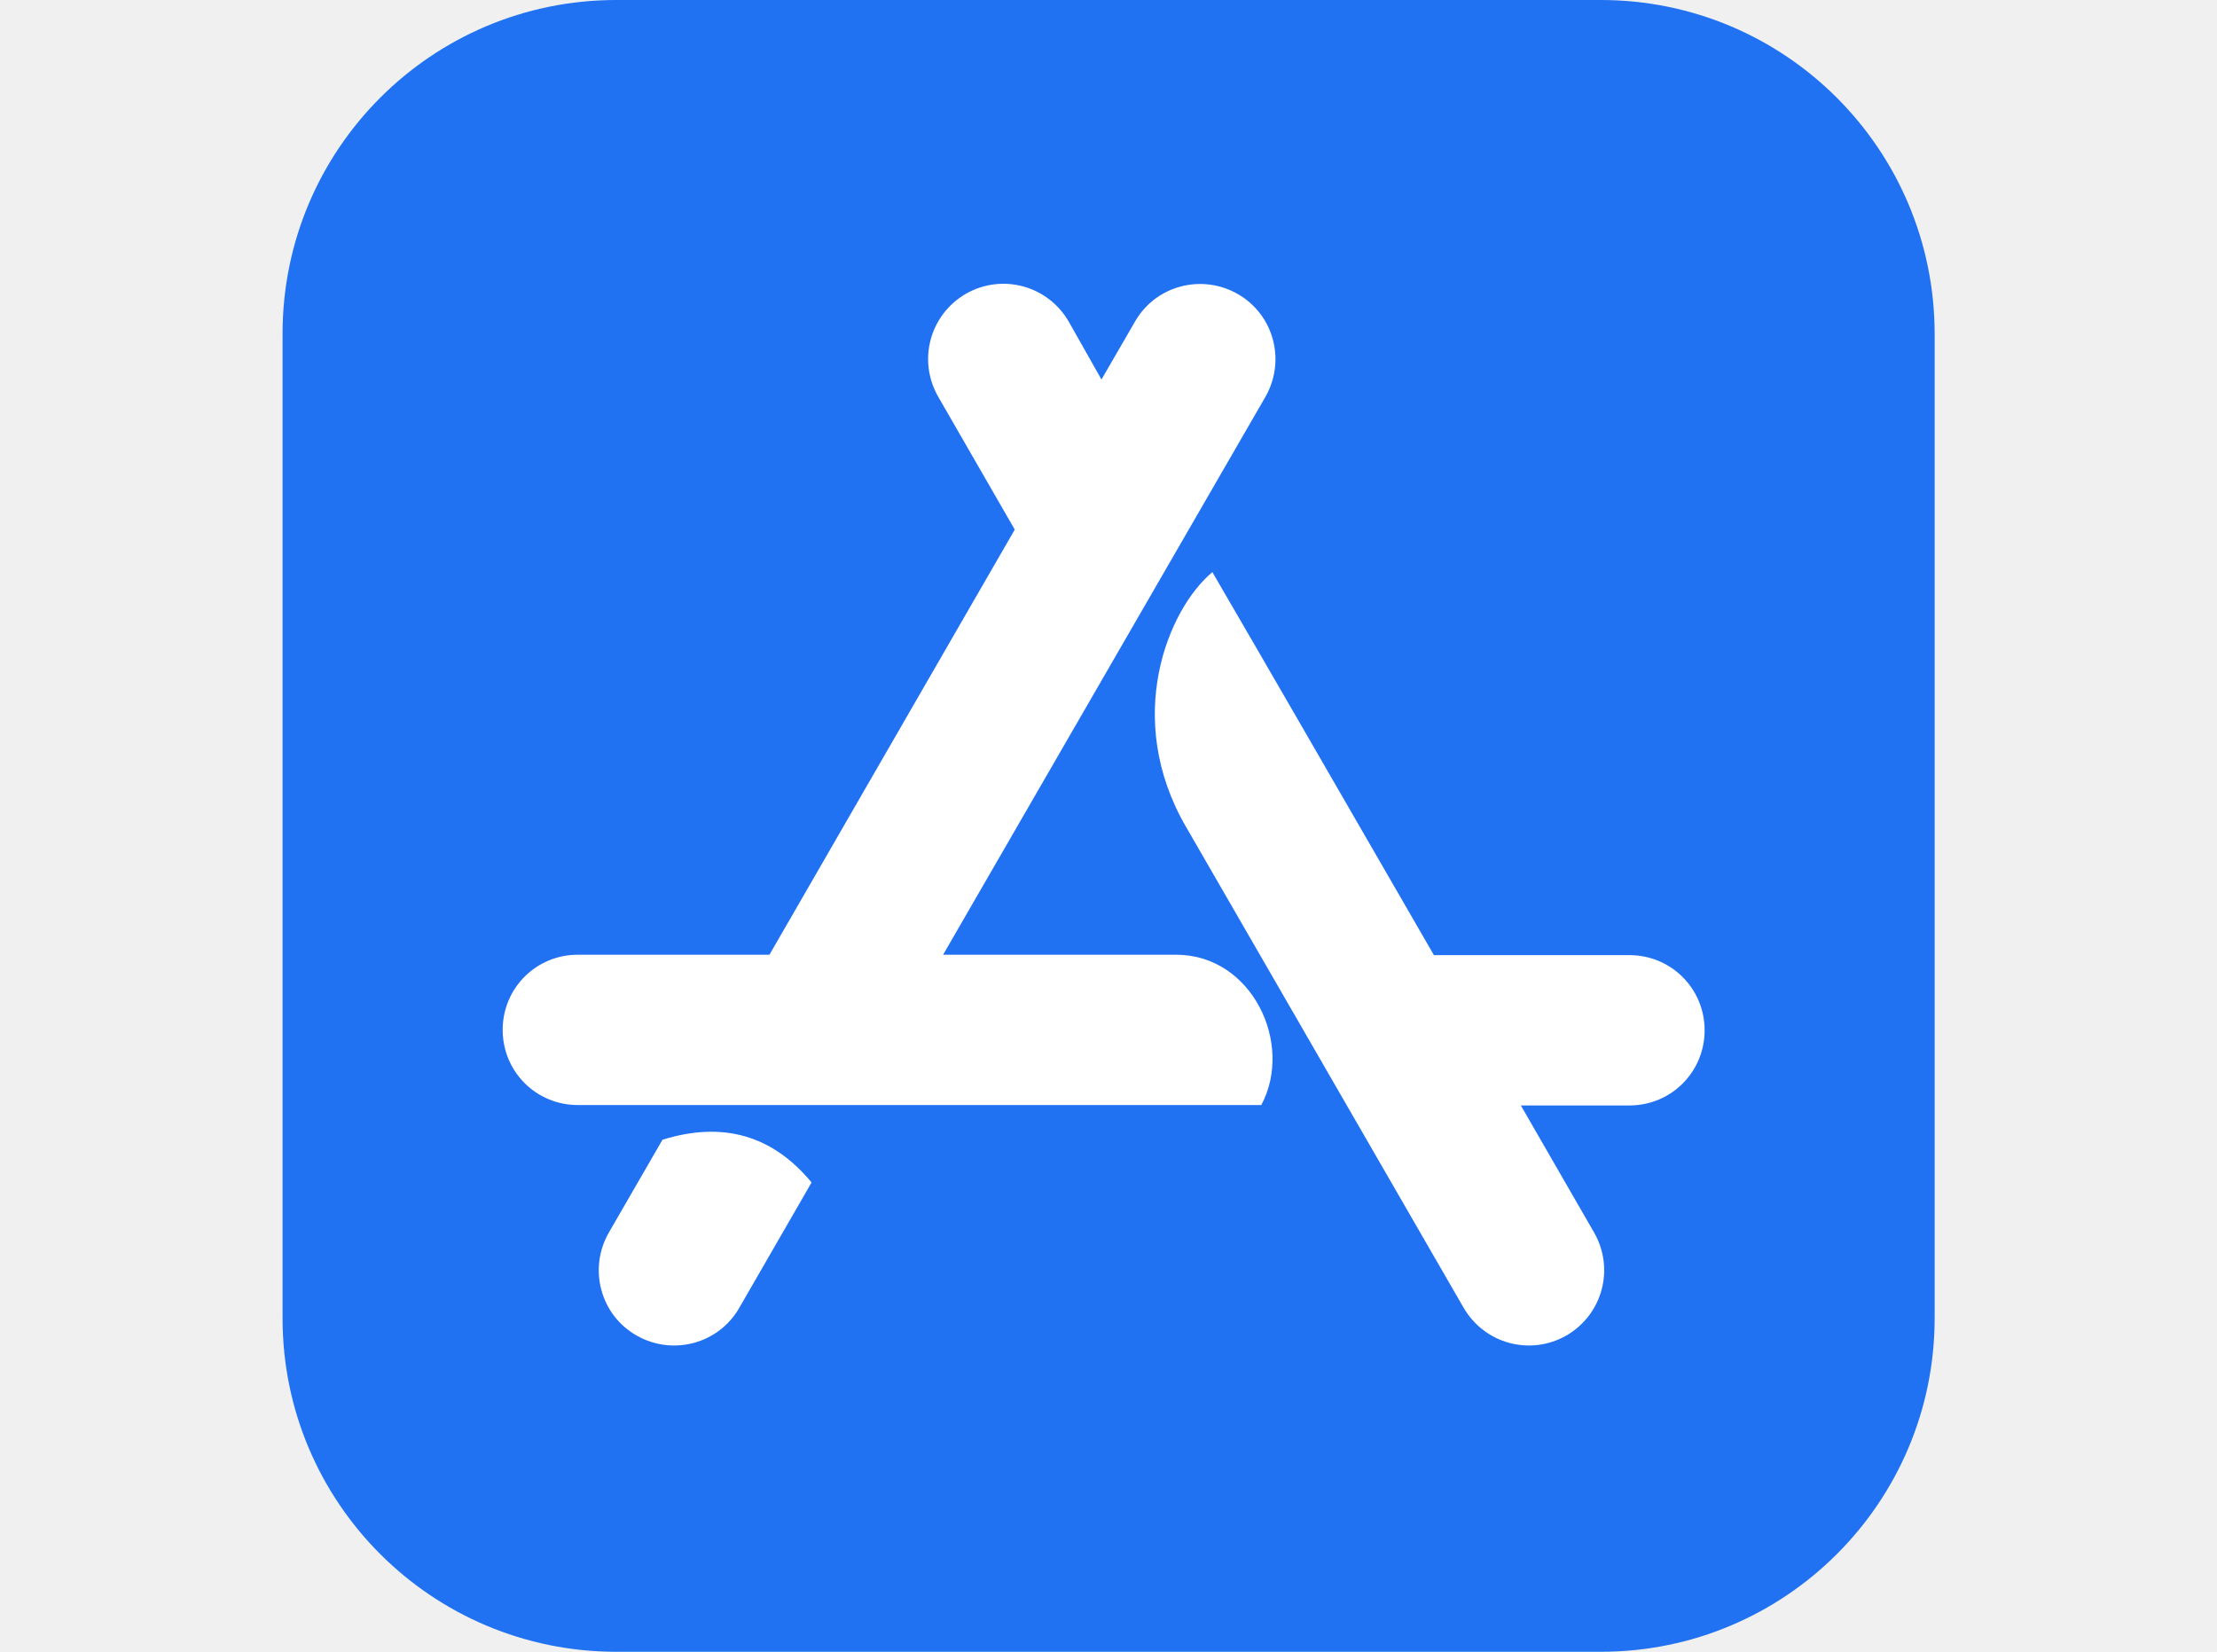
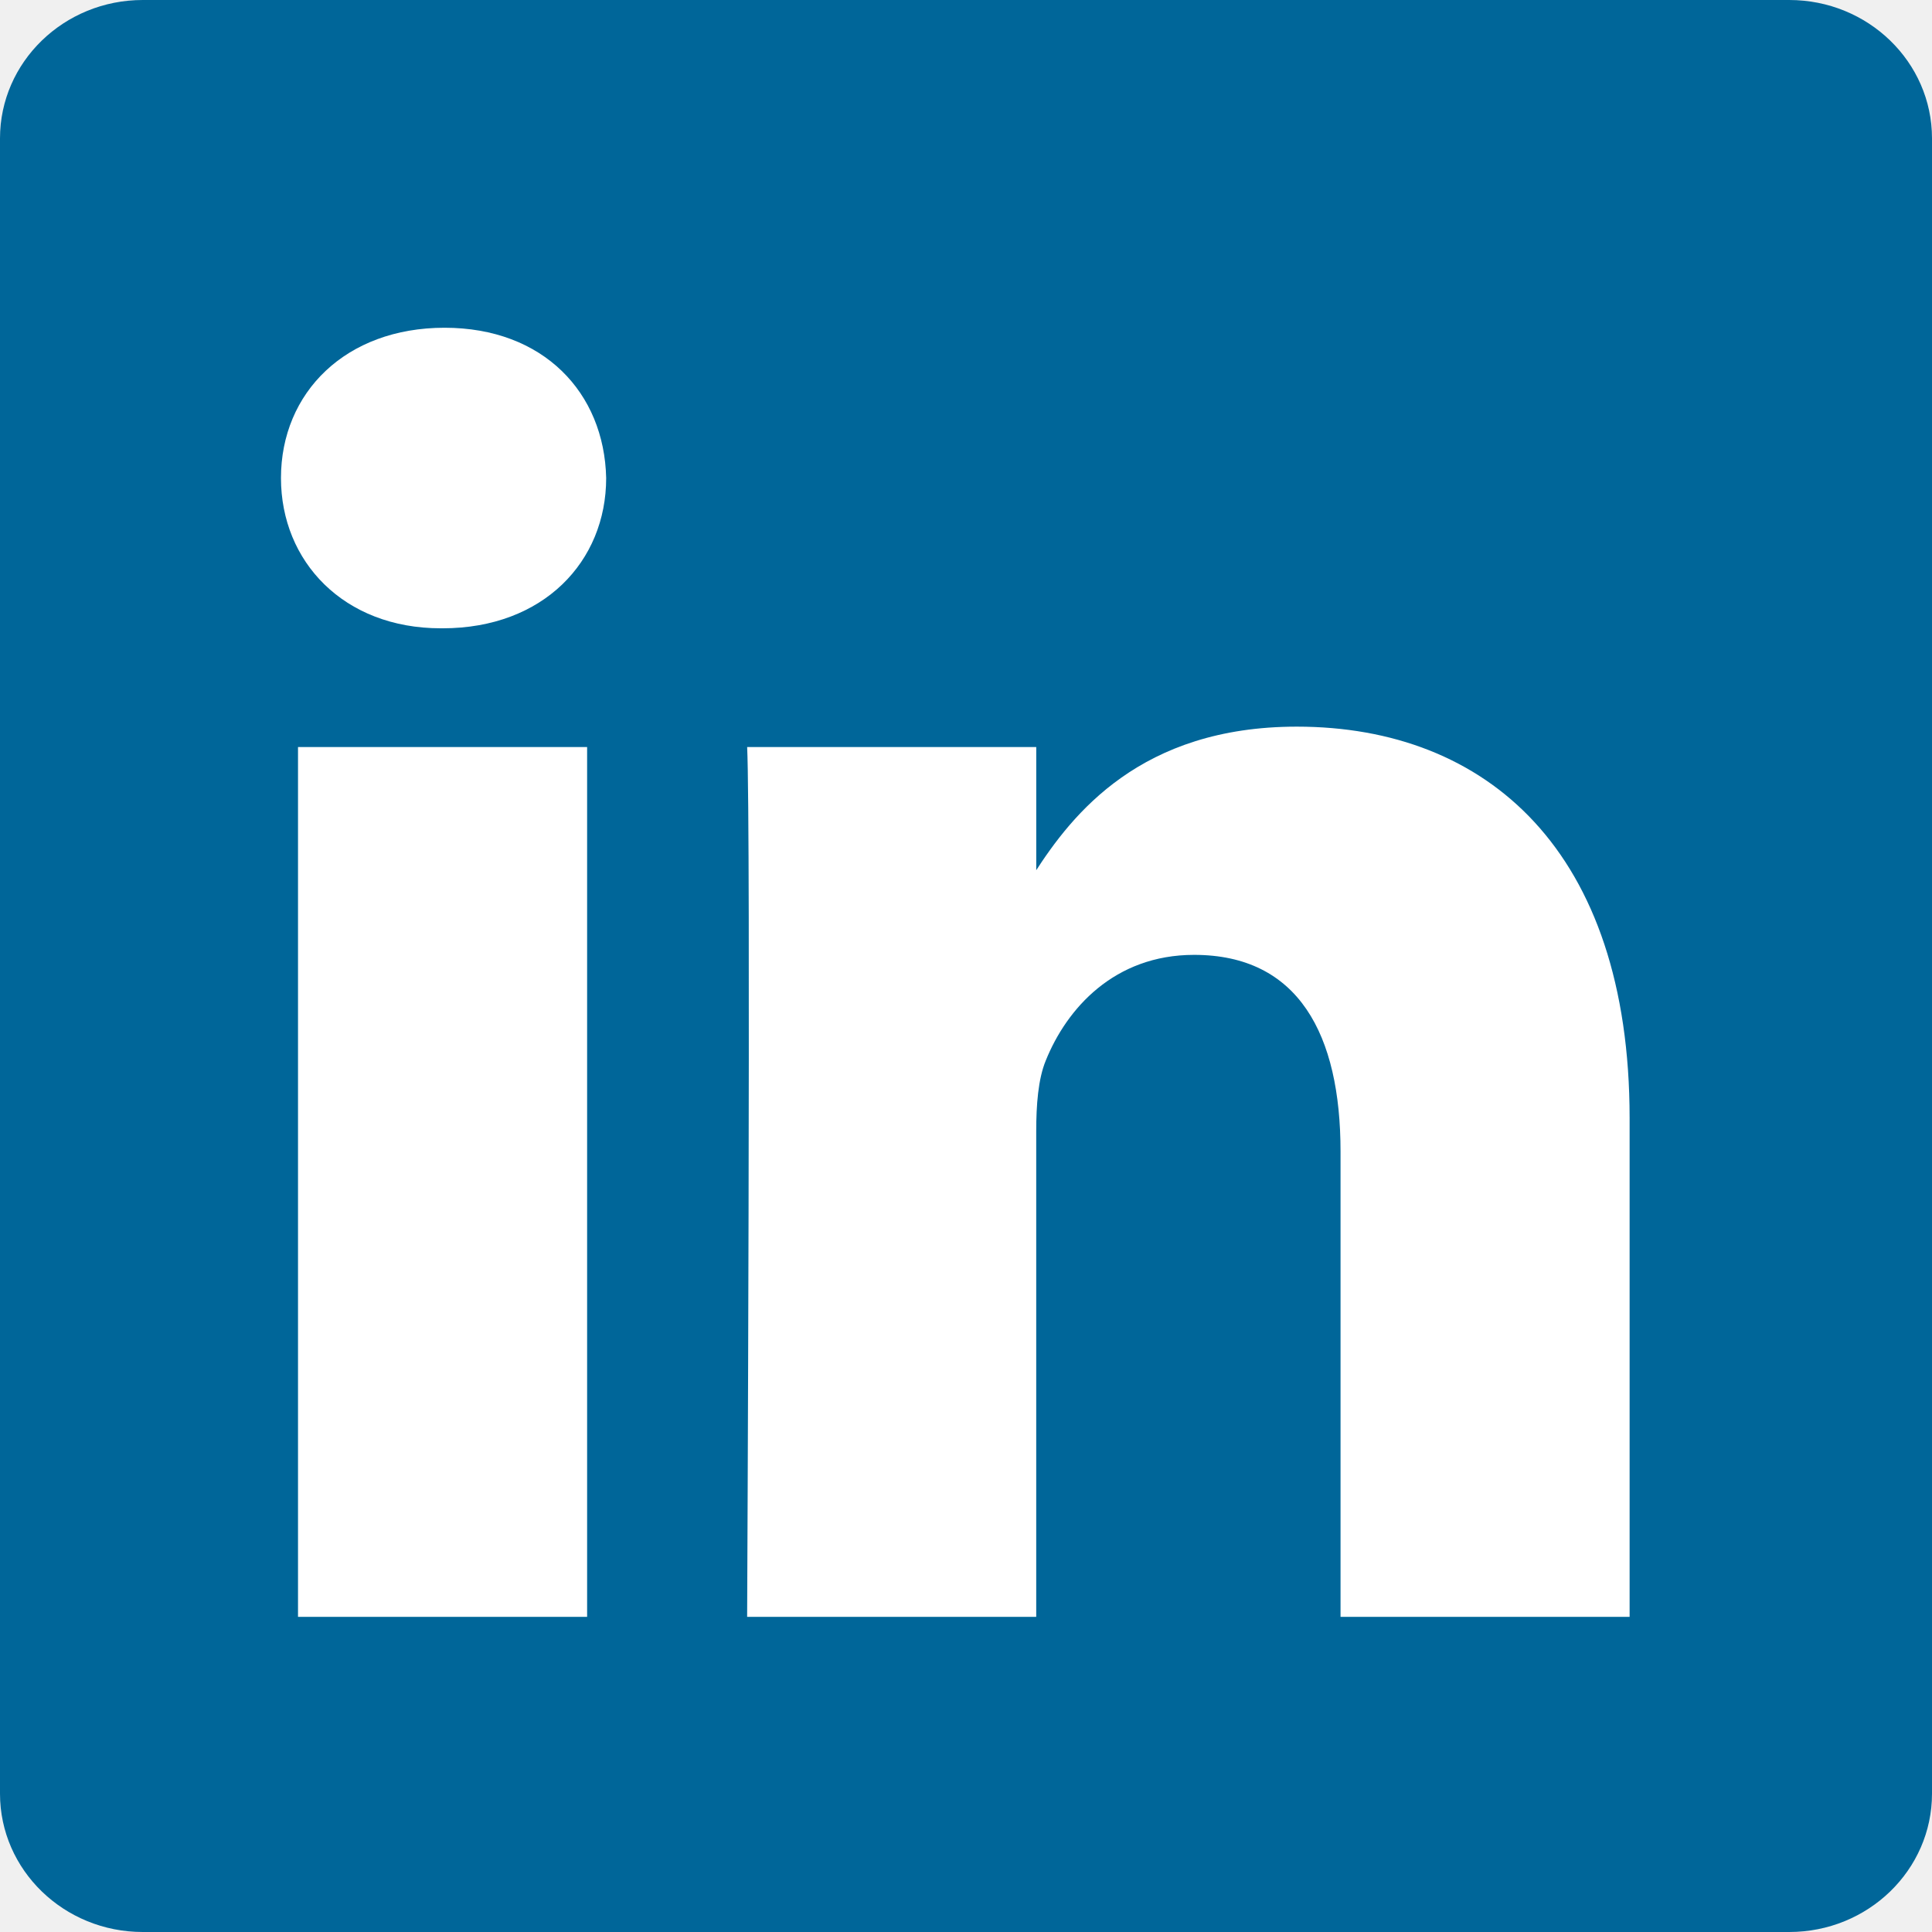
- <svg xmlns="http://www.w3.org/2000/svg" id="body_1" width="51" height="38">
-   <defs>
-     <linearGradient transform="matrix(1 0 -0 -1 0 798.7717)" id="1" x1="400.05" y1="798.772" x2="400.05" y2="-1.228">
-       <stop stop-color="#18BFFB" offset="0%" />
-       <stop stop-color="#2072F3" offset="100%" />
-     </linearGradient>
-   </defs>
-   <g transform="matrix(0.0475 0 0 0.0475 6.5 -0)">
-     <path d="M638.4 0L161.6 0C 72.3 0 0 72.3 0 161.6L0 161.6L0 638.5C 0 727.7 72.3 800 161.6 800L161.6 800L638.5 800C 727.7 800 800.1 727.7 800.1 638.4L800.1 638.4L800.1 161.6C 800 72.3 727.7 0 638.4 0z" stroke="none" fill="url(#1)" />
-     <path d="M396.6 183.8L412.8 155.8C 422.8 138.3 445.1 132.4 462.6 142.4C 480.1 152.4 486 174.7 476 192.2L476 192.2L319.9 462.4L432.8 462.4C 469.4 462.4 489.9 505.4 474 535.2L474 535.2L143 535.2C 122.8 535.2 106.6 519 106.6 498.8C 106.6 478.6 122.8 462.4 143 462.4L143 462.4L235.8 462.4L354.6 256.5L317.5 192.1C 307.5 174.6 313.4 152.5 330.9 142.3C 348.4 132.3 370.5 138.2 380.7 155.7L380.7 155.7L396.6 183.8zM256.2 572.7L221.2 633.4C 211.2 650.9 188.9 656.8 171.4 646.8C 153.9 636.8 148 614.5 158 597L158 597L184 552C 213.4 542.9 237.3 549.9 256.2 572.7zM557.6 462.6L652.3 462.6C 672.5 462.6 688.7 478.8 688.7 499C 688.7 519.2 672.5 535.4 652.3 535.4L652.3 535.4L599.7 535.4L635.2 597C 645.2 614.5 639.3 636.6 621.8 646.8C 604.3 656.8 582.2 650.9 572 633.4C 512.2 529.7 467.3 452.1 437.5 400.4C 407 347.8 428.8 295 450.3 277.1C 474.2 318.1 509.9 380 557.6 462.6z" stroke="none" fill="#FFFFFF" fill-rule="nonzero" />
+ <svg xmlns="http://www.w3.org/2000/svg" id="body_1" width="50" height="50">
+   <g transform="matrix(0.1953125 0 0 0.1953125 0 0)">
+     <g>
+       <path d="M0 18.338C 0 8.216 8.474 0 18.92 0L18.92 0L237.08 0C 247.53 0 256 8.216 256 18.338L256 18.338L256 237.665C 256 247.79 247.53 256 237.08 256L237.08 256L18.92 256C 8.475 256 0 247.791 0 237.668L0 237.668L0 18.335L0 18.338z" stroke="none" fill="#006699" fill-rule="nonzero" />
+       <path d="M77.796 214.238L77.796 98.986L39.488 98.986L39.488 214.238L77.8 214.238L77.796 214.238zM58.65 83.253C 72.006 83.253 80.321 74.403 80.321 63.343C 80.071 52.031 72.006 43.428 58.904 43.428C 45.793 43.428 37.23 52.031 37.23 63.342C 37.23 74.402 45.542 83.252 58.399 83.252L58.399 83.252L58.647 83.252zM99 214.238L137.305 214.238L137.305 149.883C 137.305 146.443 137.555 142.994 138.567 140.537C 141.335 133.652 147.638 126.525 158.223 126.525C 172.081 126.525 177.628 137.093 177.628 152.588L177.628 152.588L177.628 214.238L215.932 214.238L215.932 148.156C 215.932 112.757 197.036 96.284 171.833 96.284C 151.17 96.284 142.095 107.833 137.053 115.699L137.053 115.699L137.308 115.699L137.308 98.99L99.002 98.99C 99.502 109.802 98.999 214.242 98.999 214.242z" stroke="none" fill="#FFFFFF" fill-rule="nonzero" />
+     </g>
  </g>
</svg>
